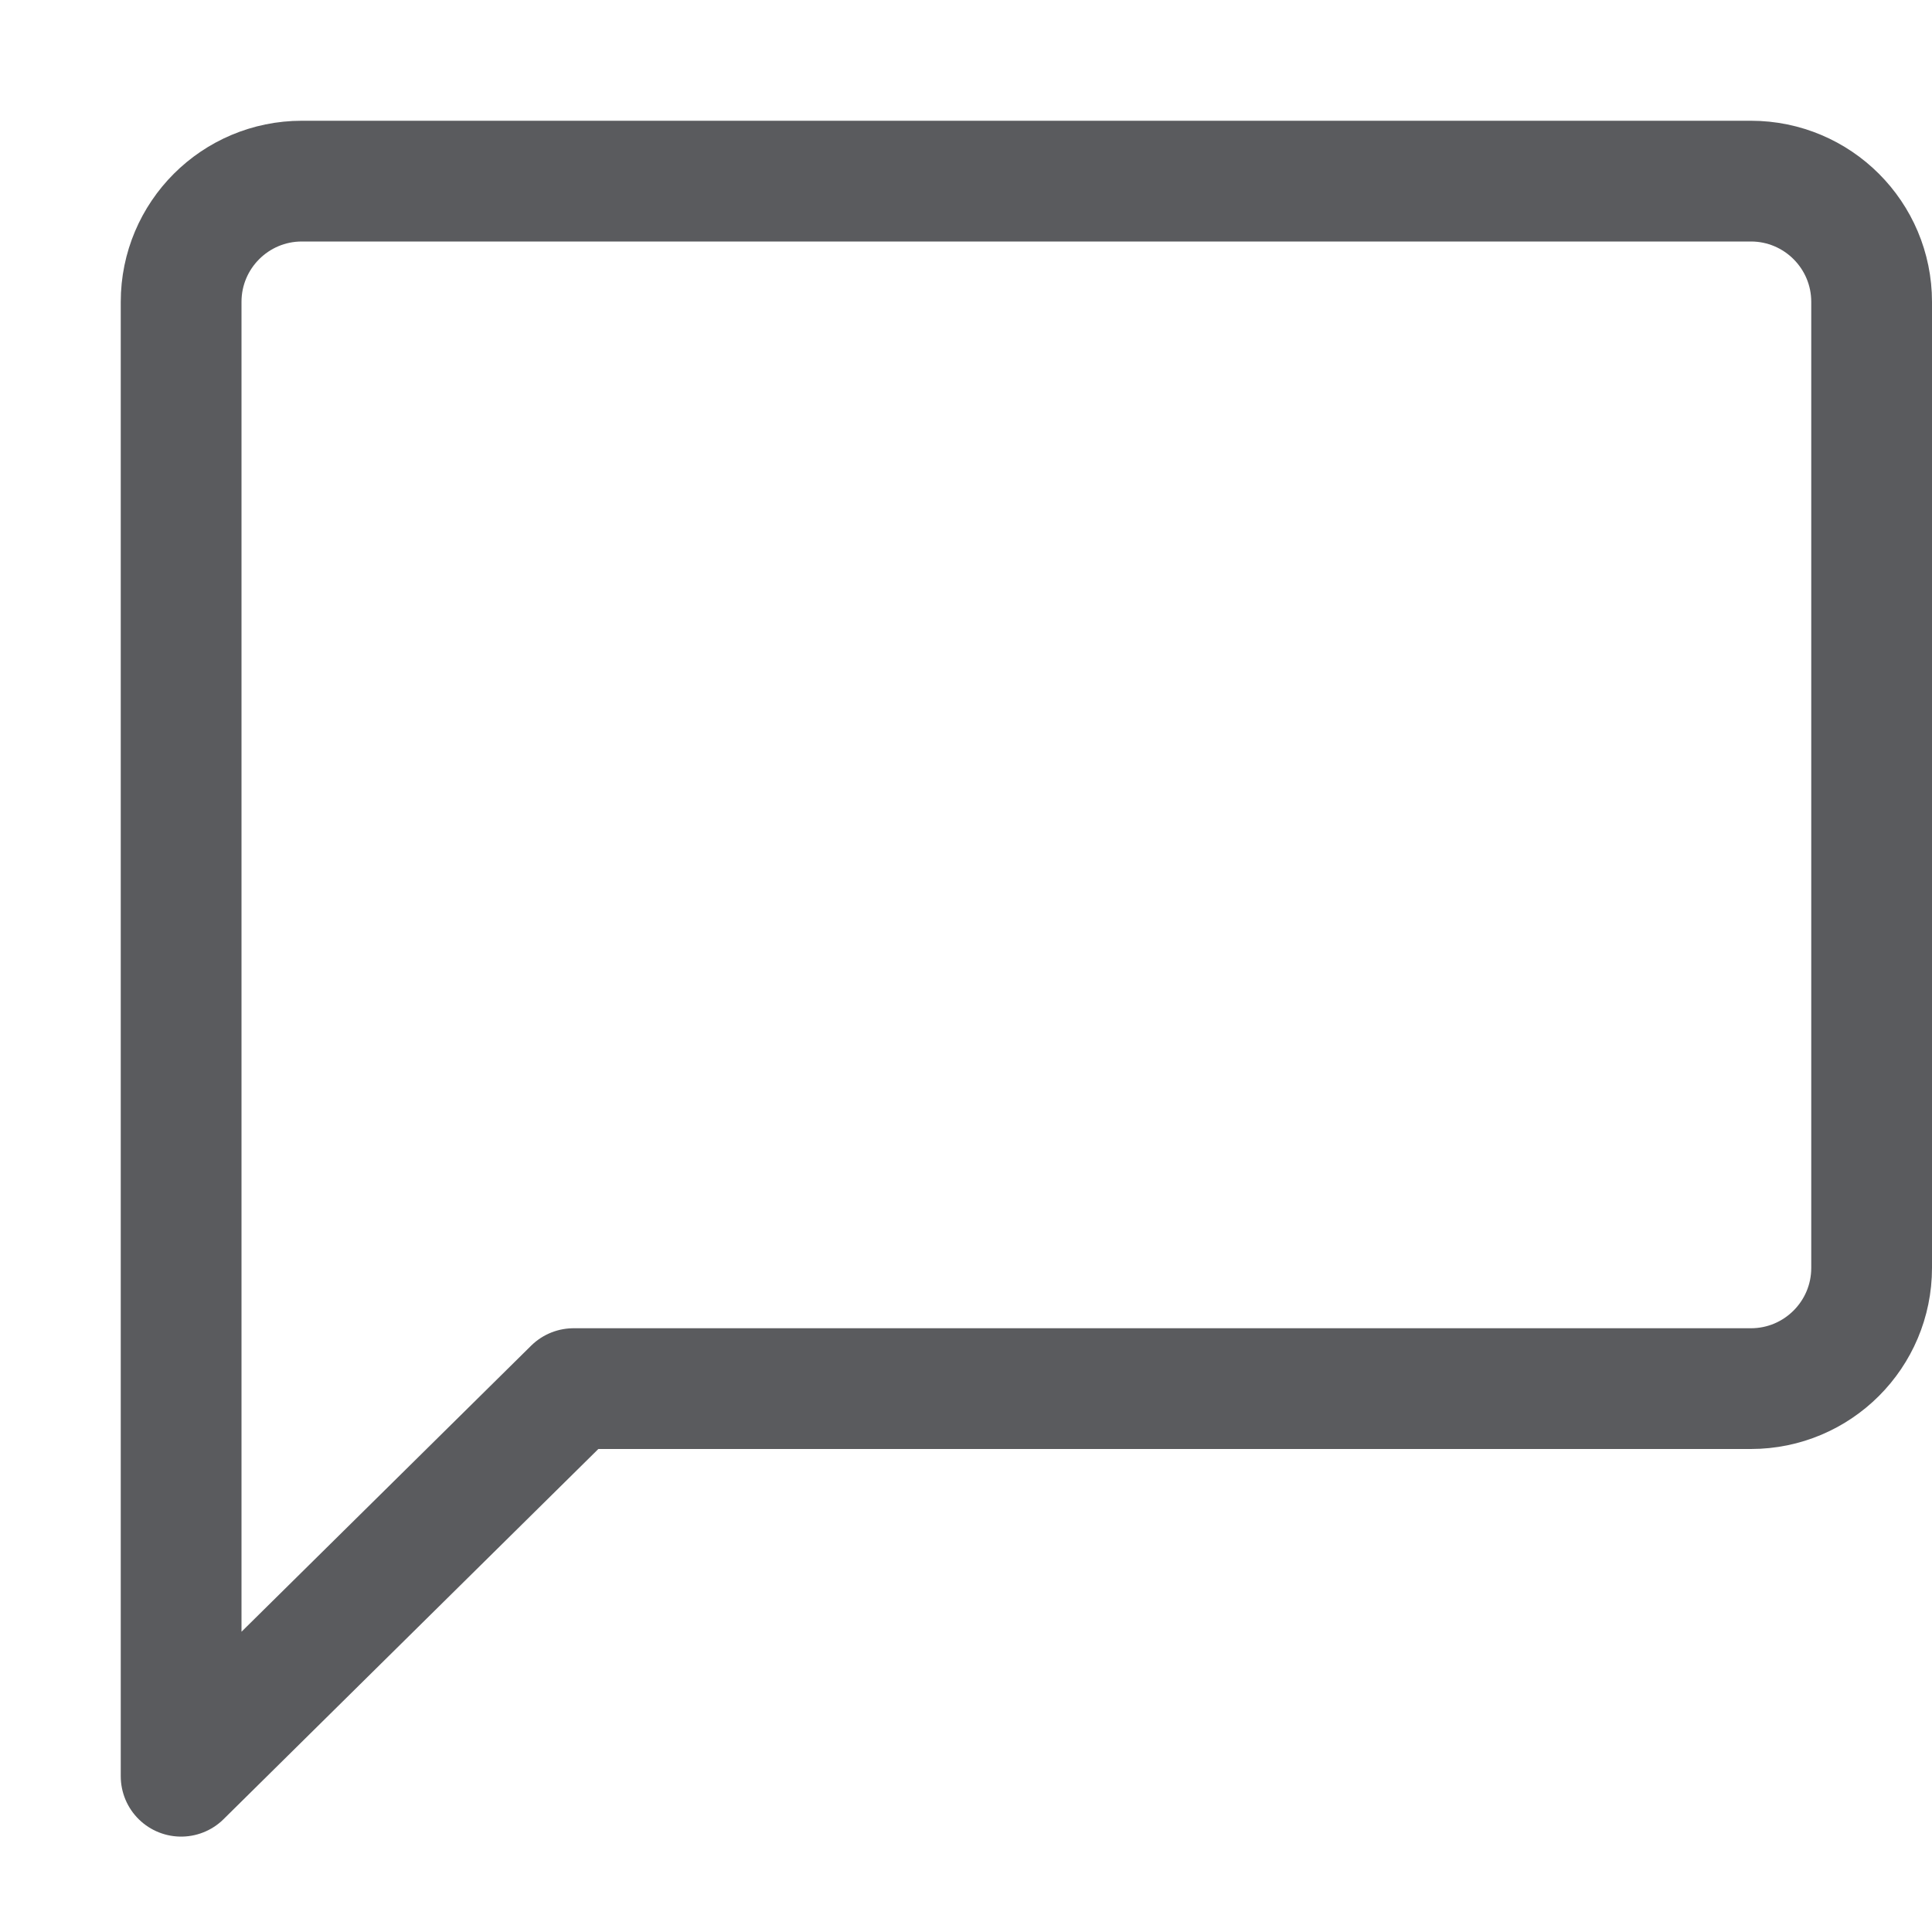
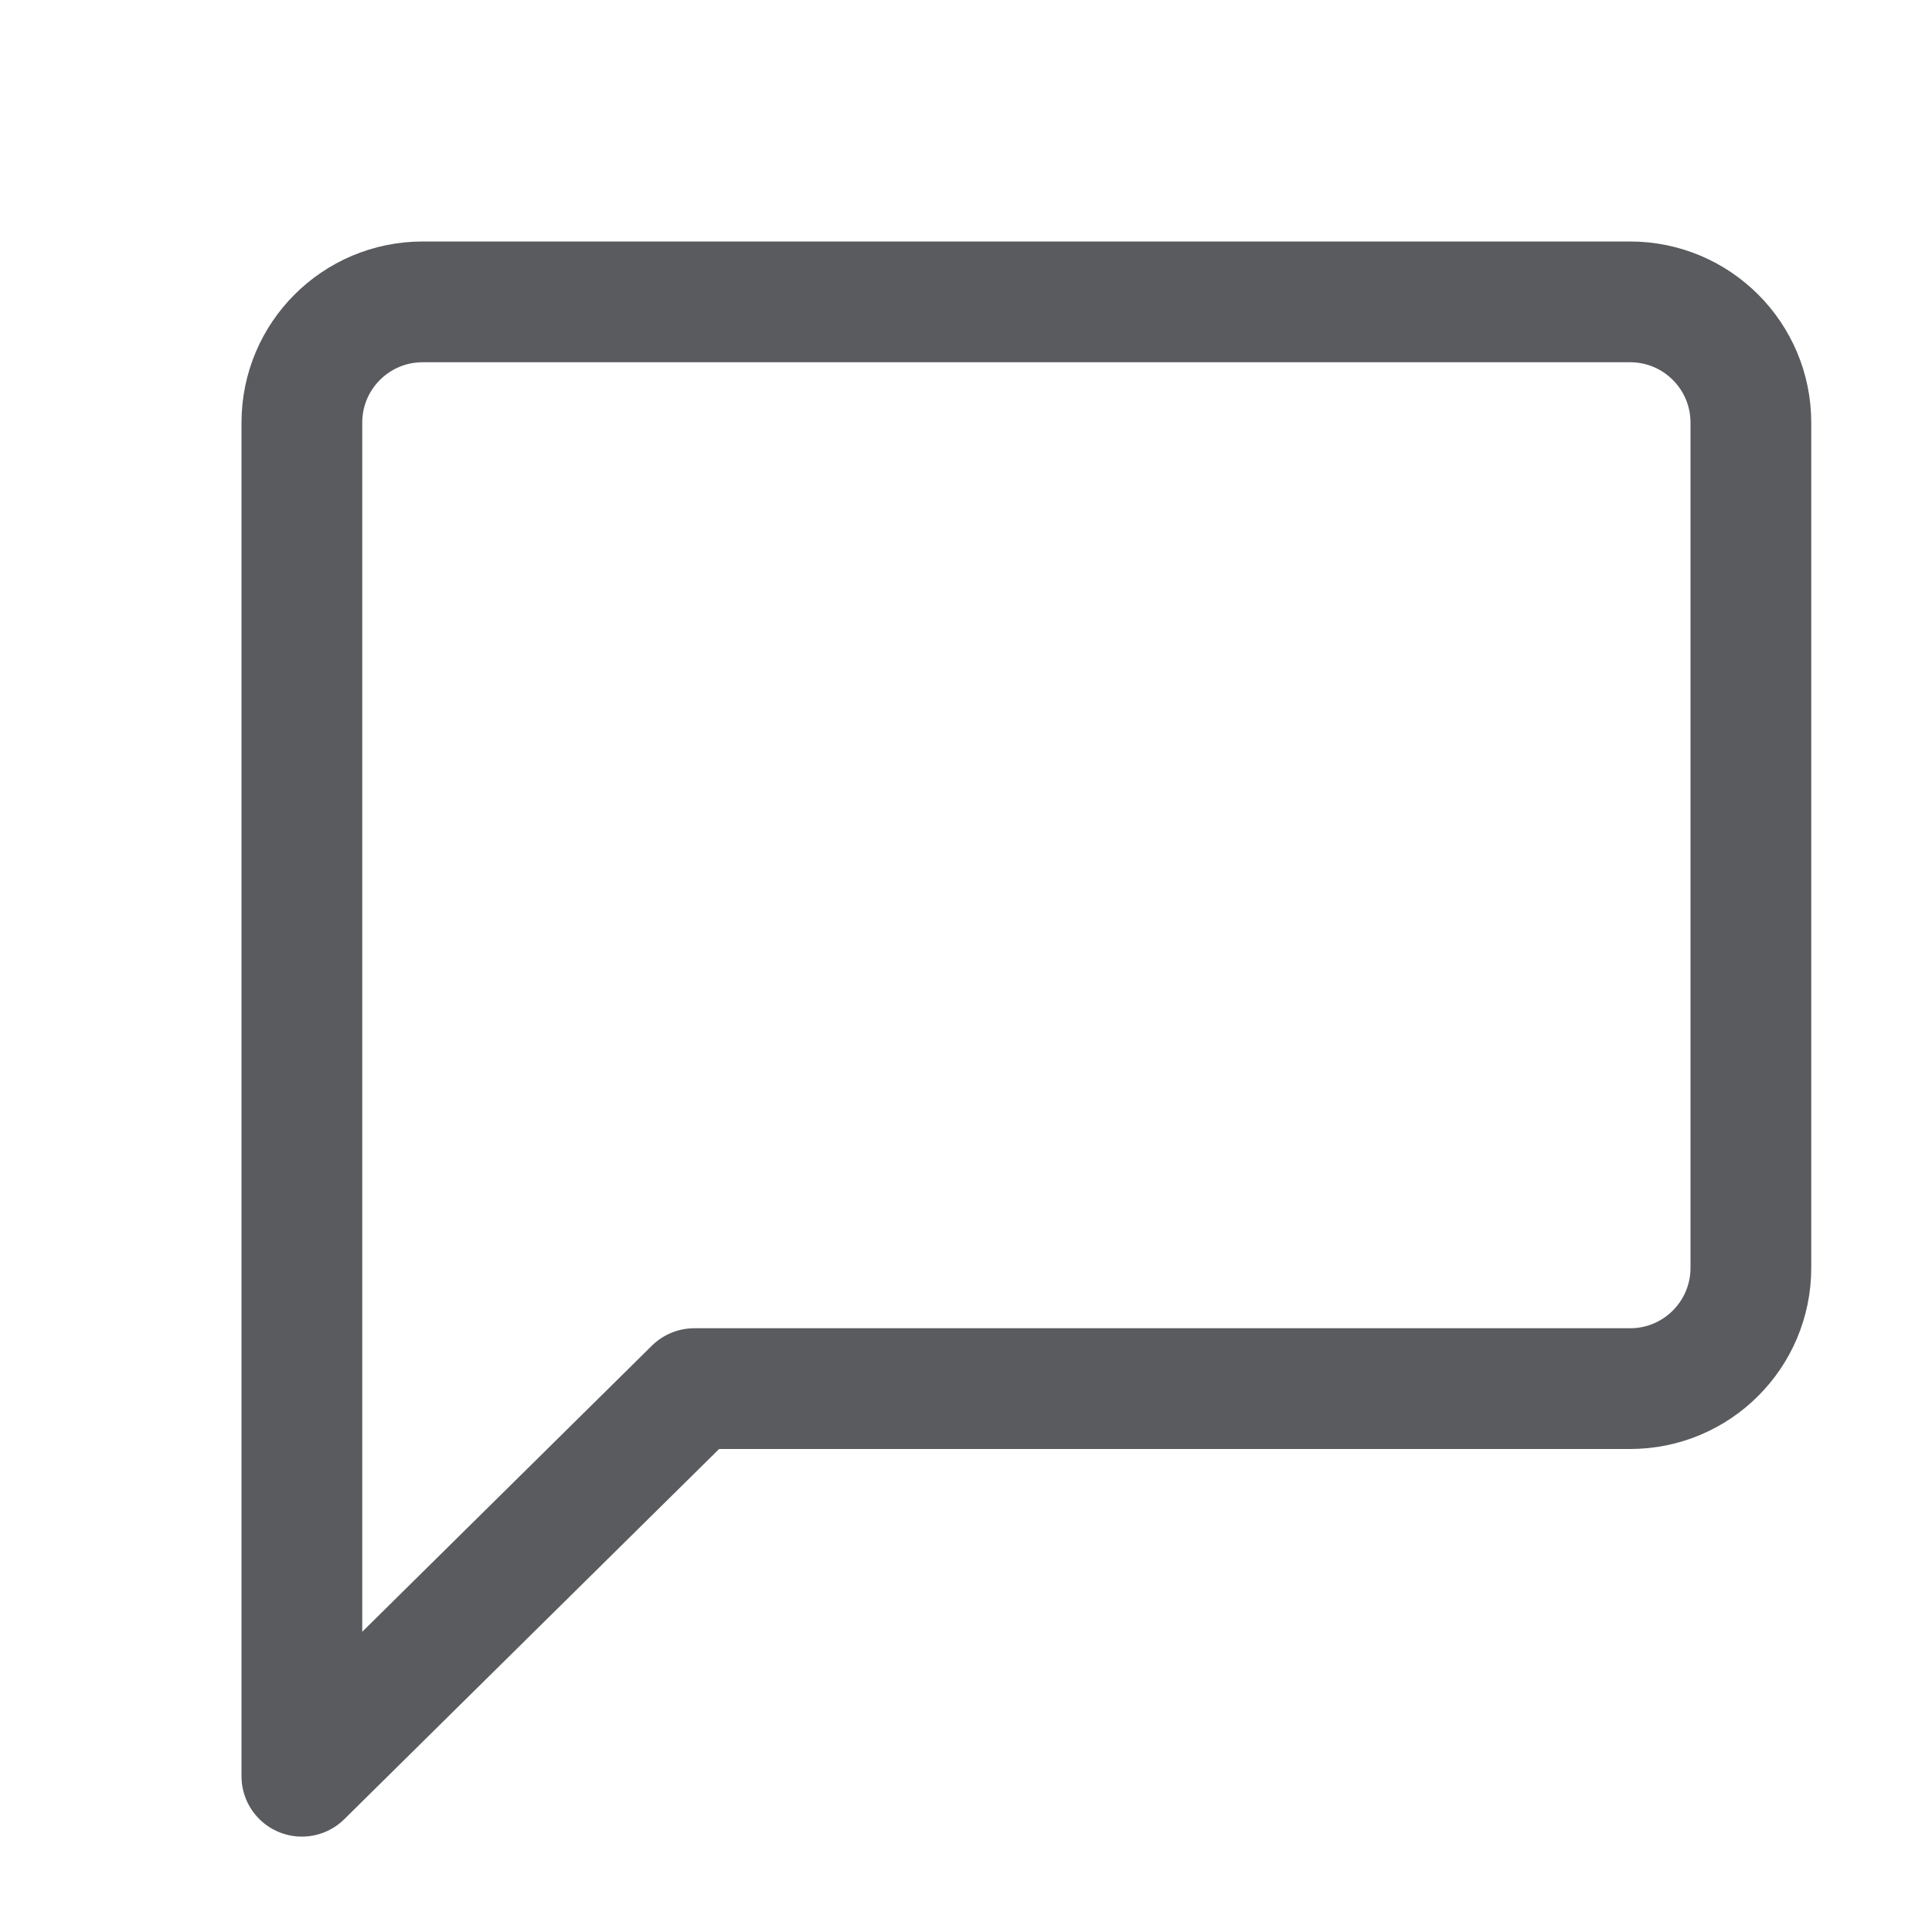
<svg xmlns="http://www.w3.org/2000/svg" id="Layer_1" data-name="Layer 1" viewBox="0 0 16 16">
  <defs>
    <style>.cls-1{fill:none;stroke:#5a5b5e;stroke-linecap:square;stroke-linejoin:round;}</style>
  </defs>
-   <path class="cls-1" d="M15.5,2.5v8a1,1,0,0,1-1,1H4.75L1.5,14.71V2.5a1,1,0,0,1,1-1h12A1,1,0,0,1,15.5,2.5Z" />
+   <path class="cls-1" d="M14.5,3.5v7a1,1,0,0,1-1,1H5.75L2.5,14.71V3.5a1,1,0,0,1,1-1h10A1,1,0,0,1,14.5,3.5Z" />
</svg>
